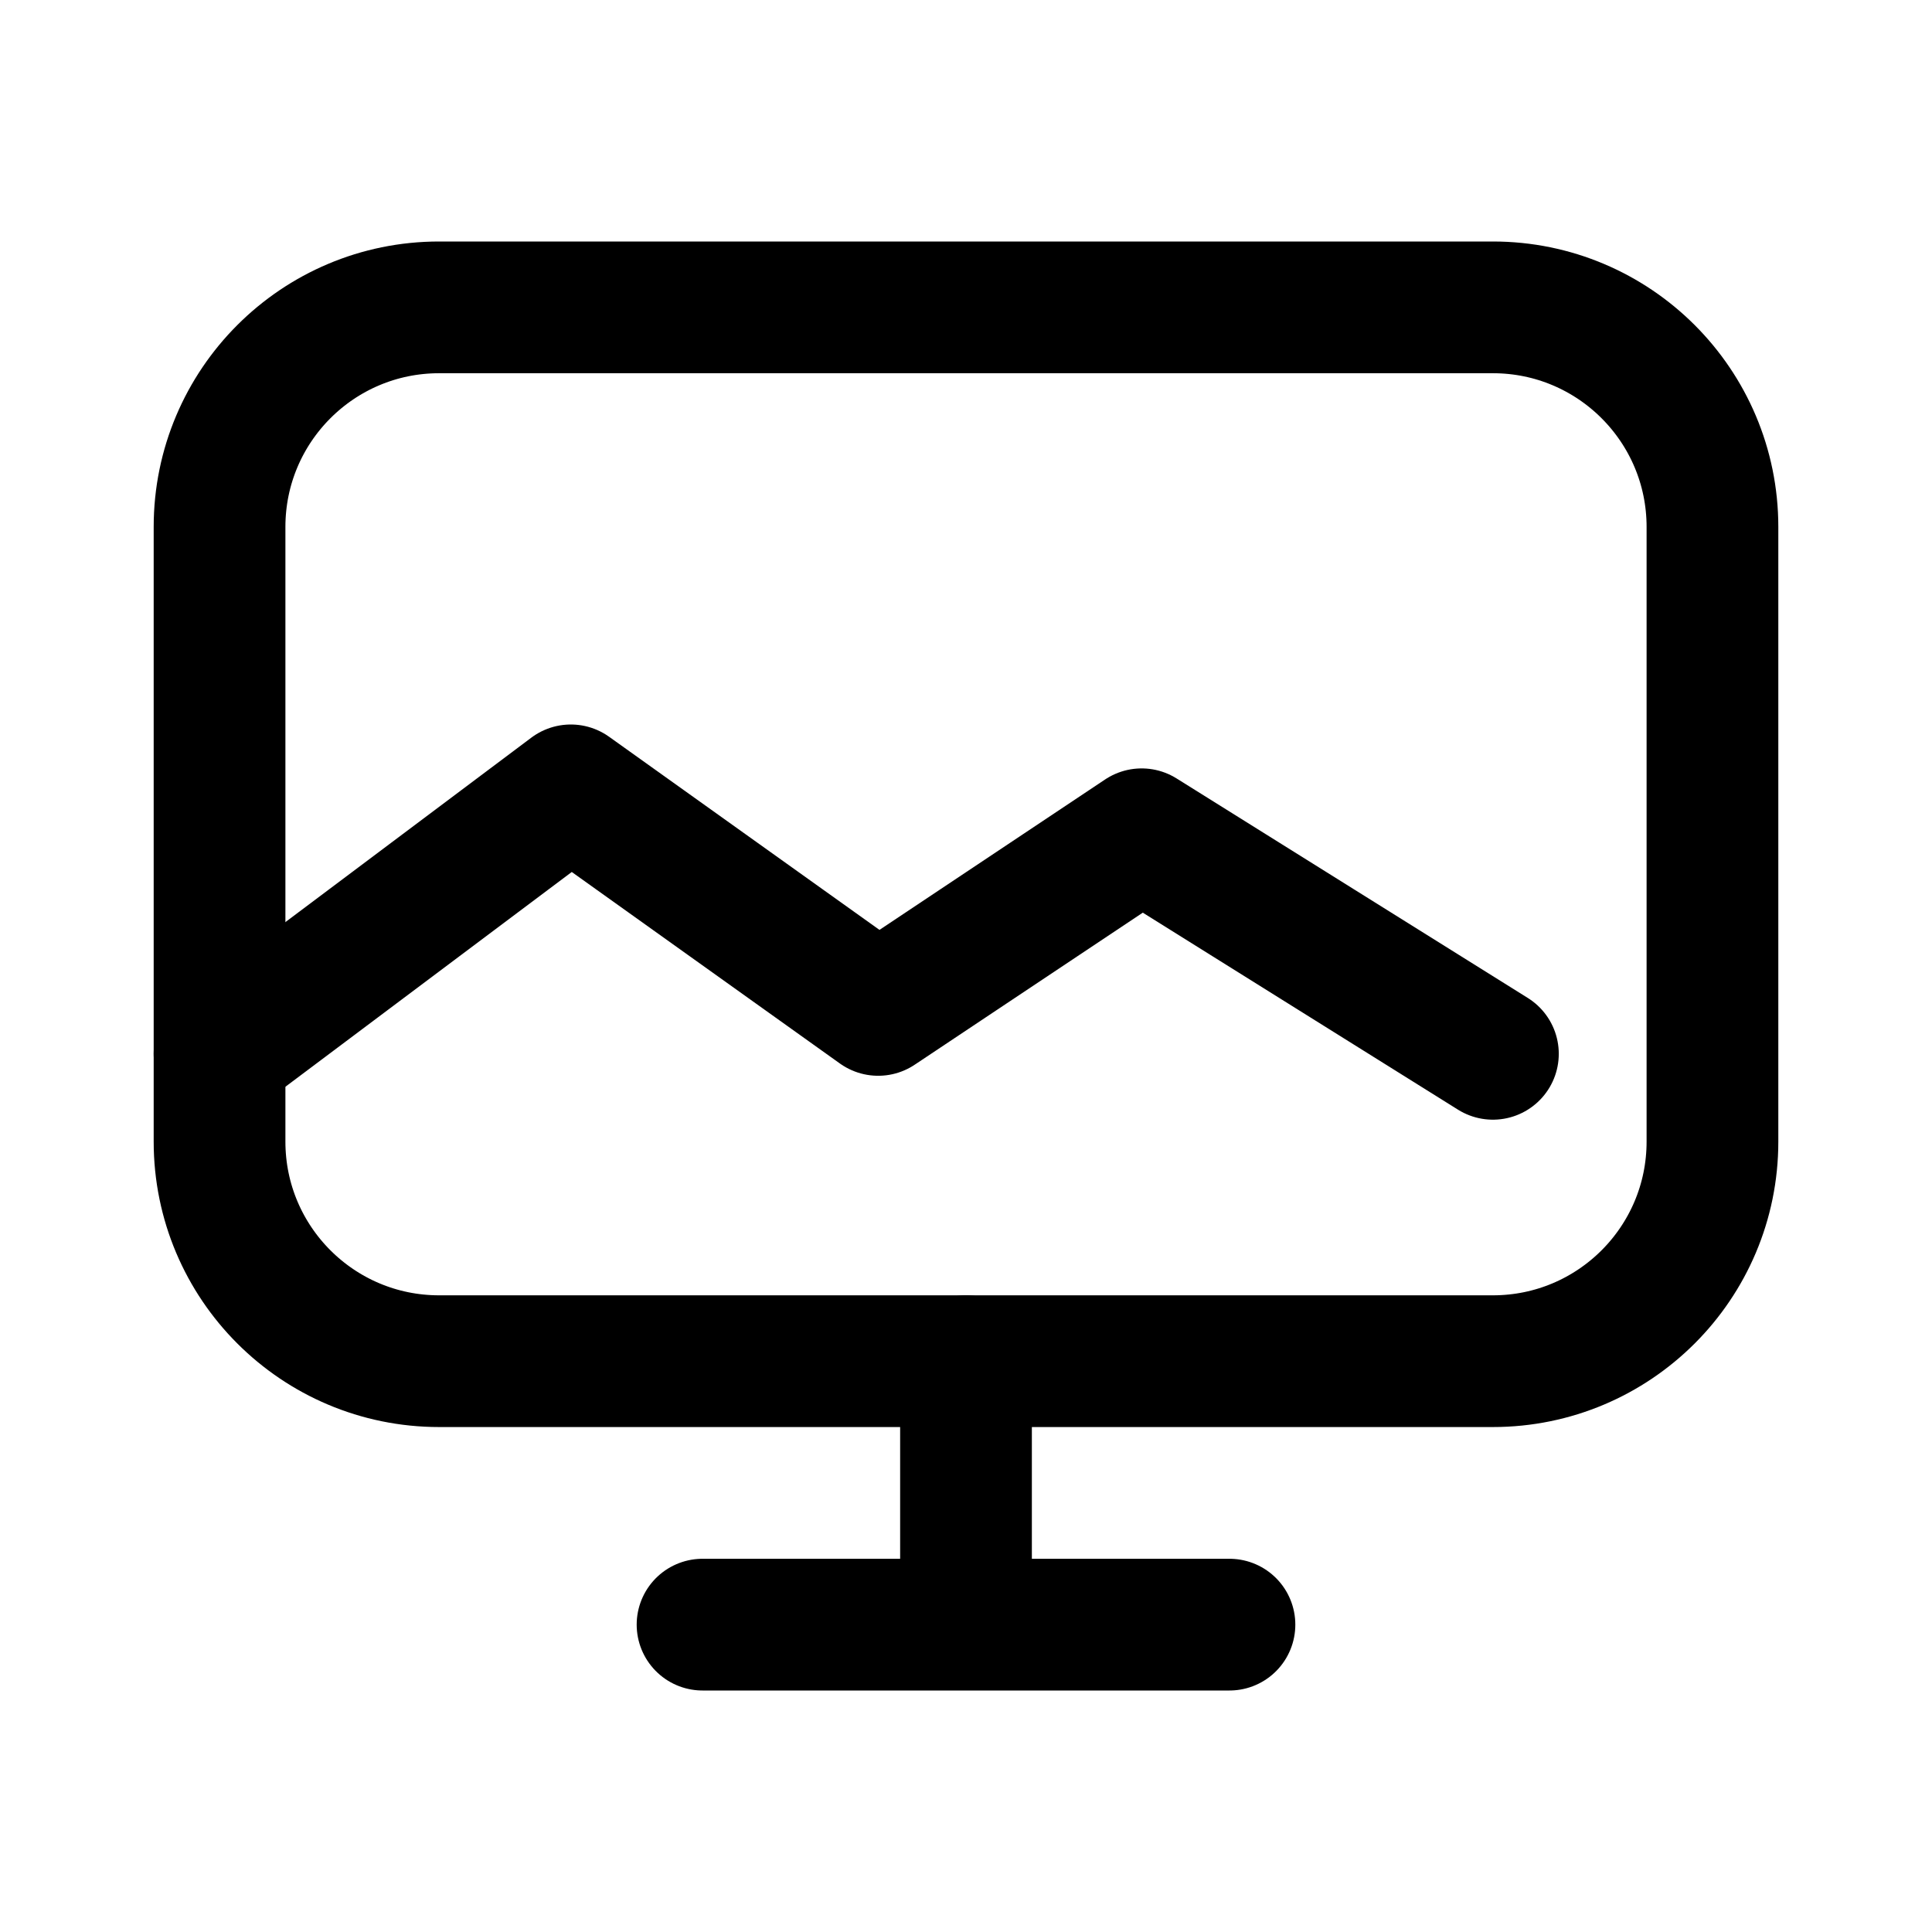
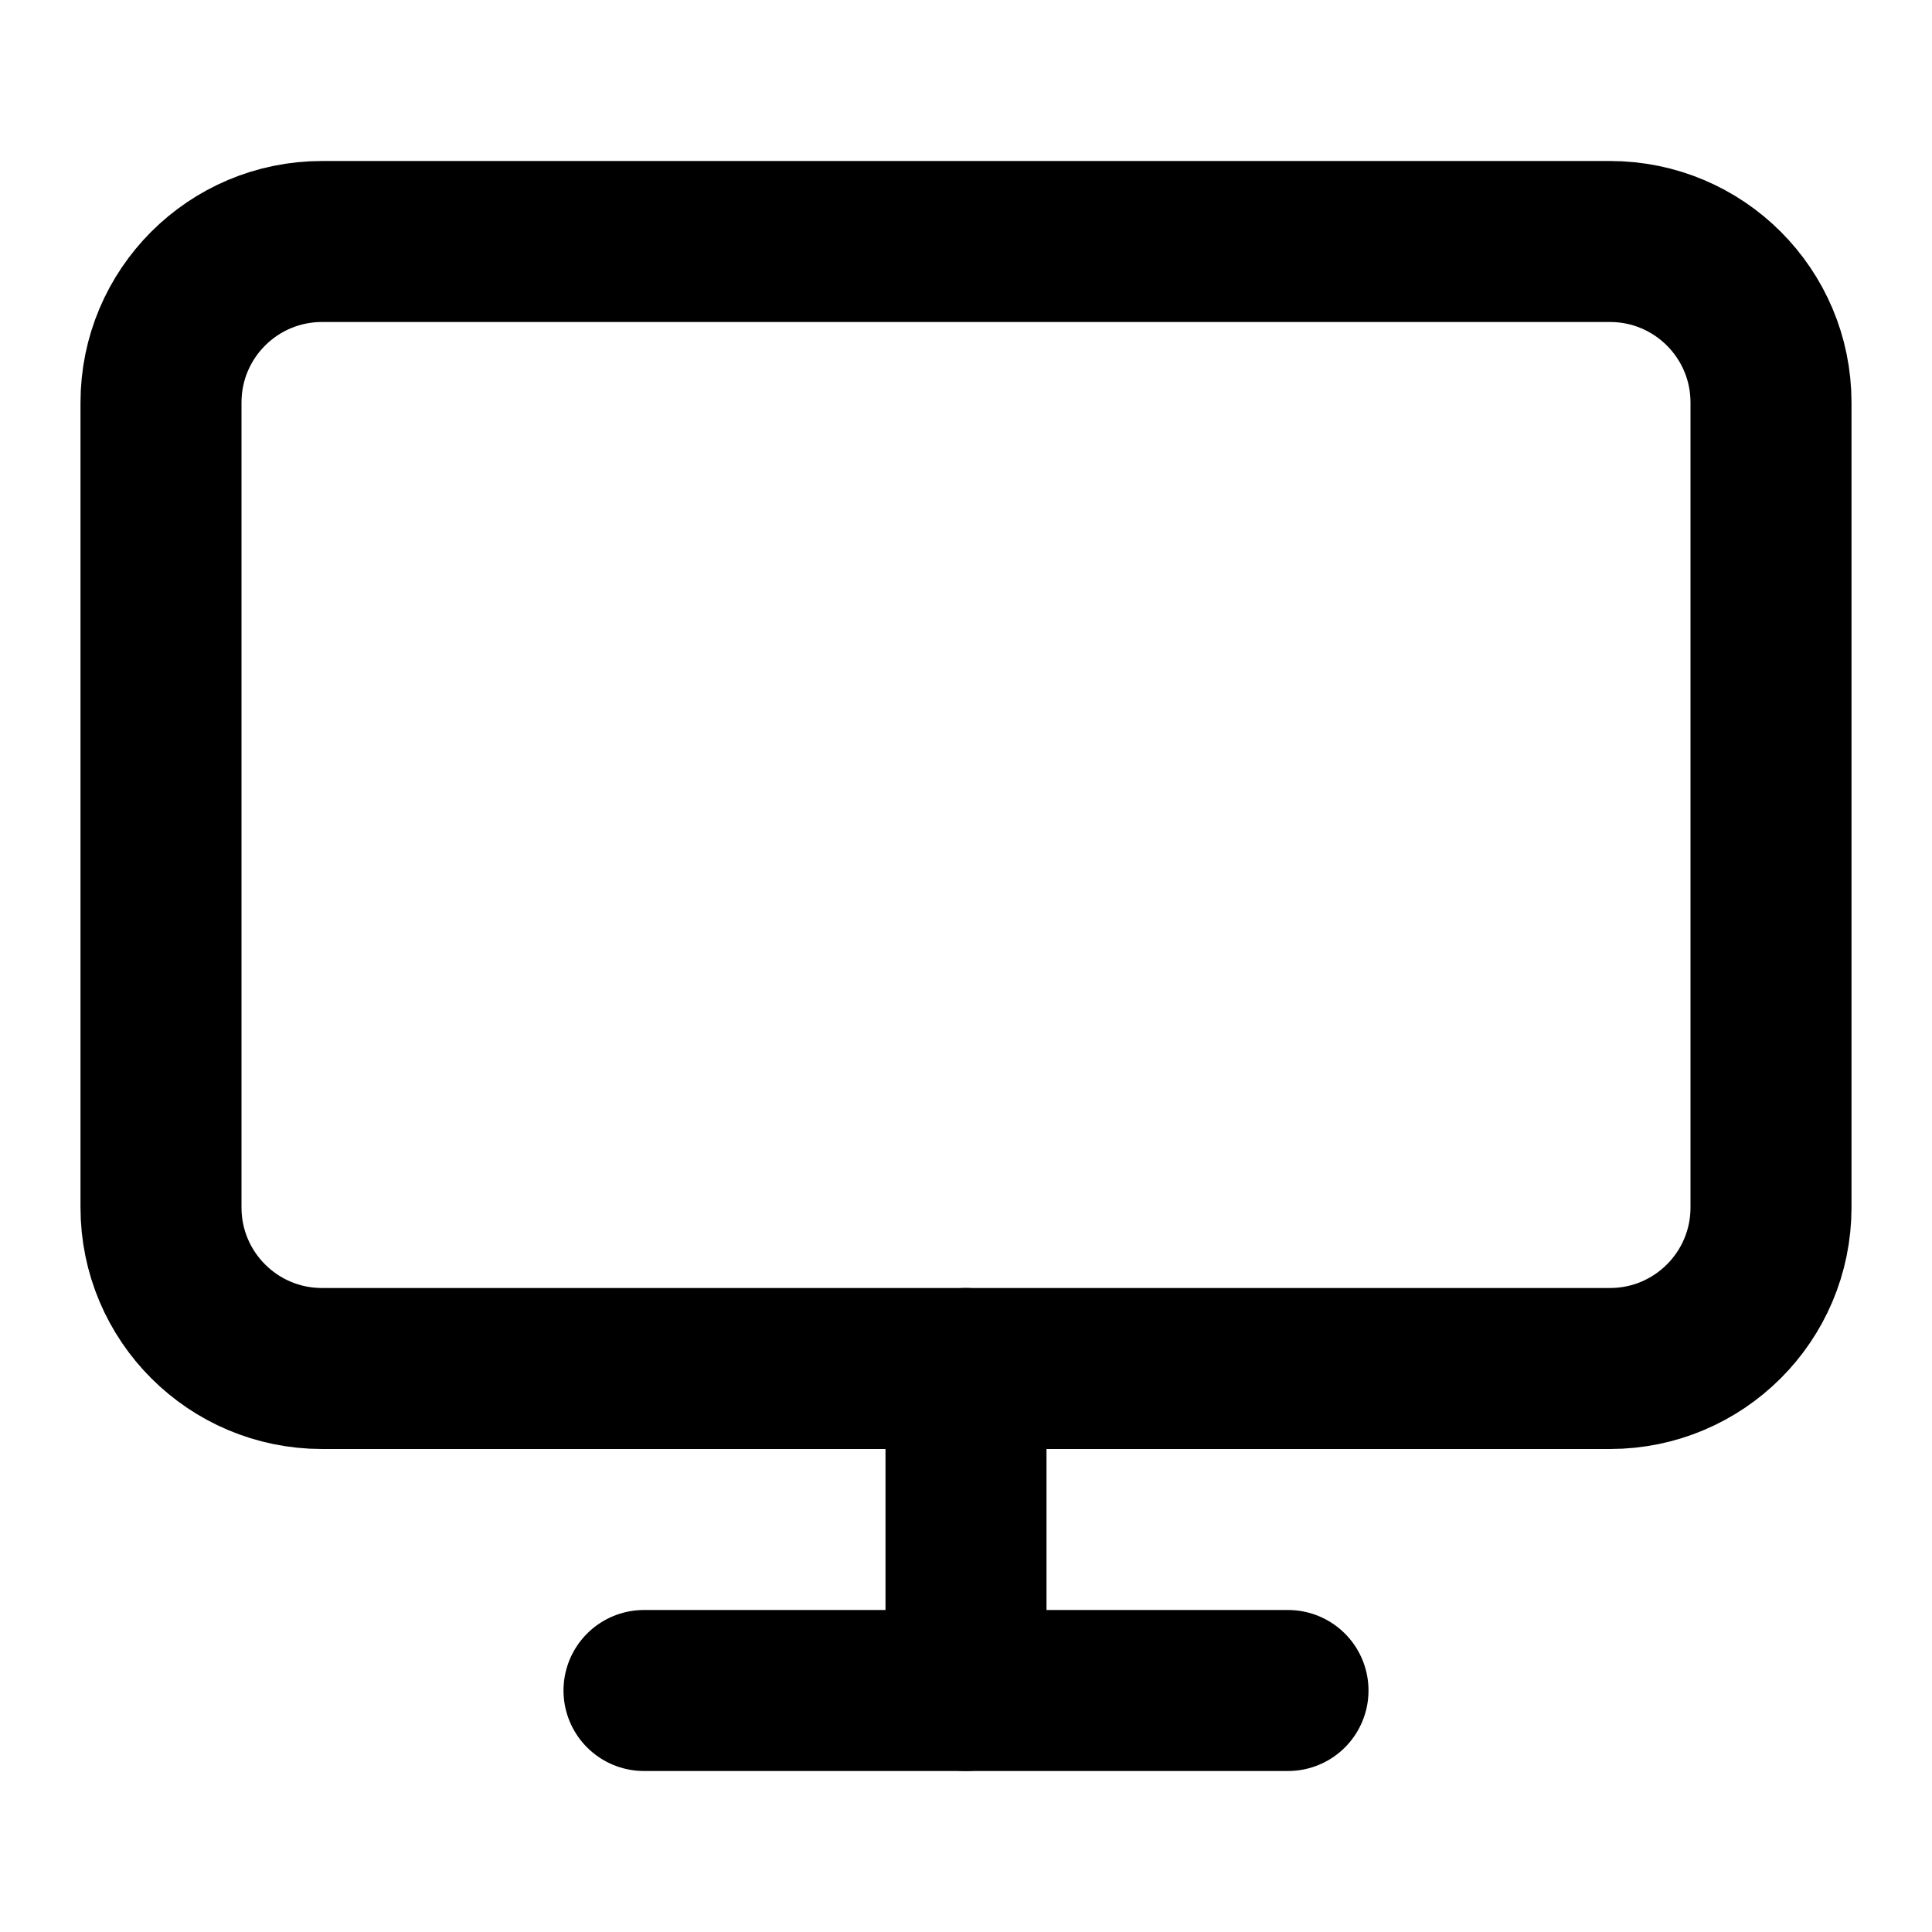
- <svg xmlns="http://www.w3.org/2000/svg" width="22" height="22" viewBox="0 0 22 22">
-   <g fill="none" stroke="currentColor" stroke-width="1.5" stroke-linecap="round" stroke-linejoin="round">
-     <rect x="2.5" y="3.5" width="17" height="12" rx="2.5" />
-     <path d="M8 18.5h6M11 15.5v3" />
-     <path d="M2.5 12l4-3 3.5 2.5 3-2 4 2.5" />
-   </g>
+ <svg xmlns="http://www.w3.org/2000/svg" viewBox="0 0 24 24" width="24" height="24" fill="none" stroke="currentColor" stroke-width="2" stroke-linecap="round" stroke-linejoin="round">
+   <rect x="2" y="3" width="20" height="14" rx="2" ry="2" />
+   <line x1="8" y1="21" x2="16" y2="21" />
+   <line x1="12" y1="17" x2="12" y2="21" />
</svg>
